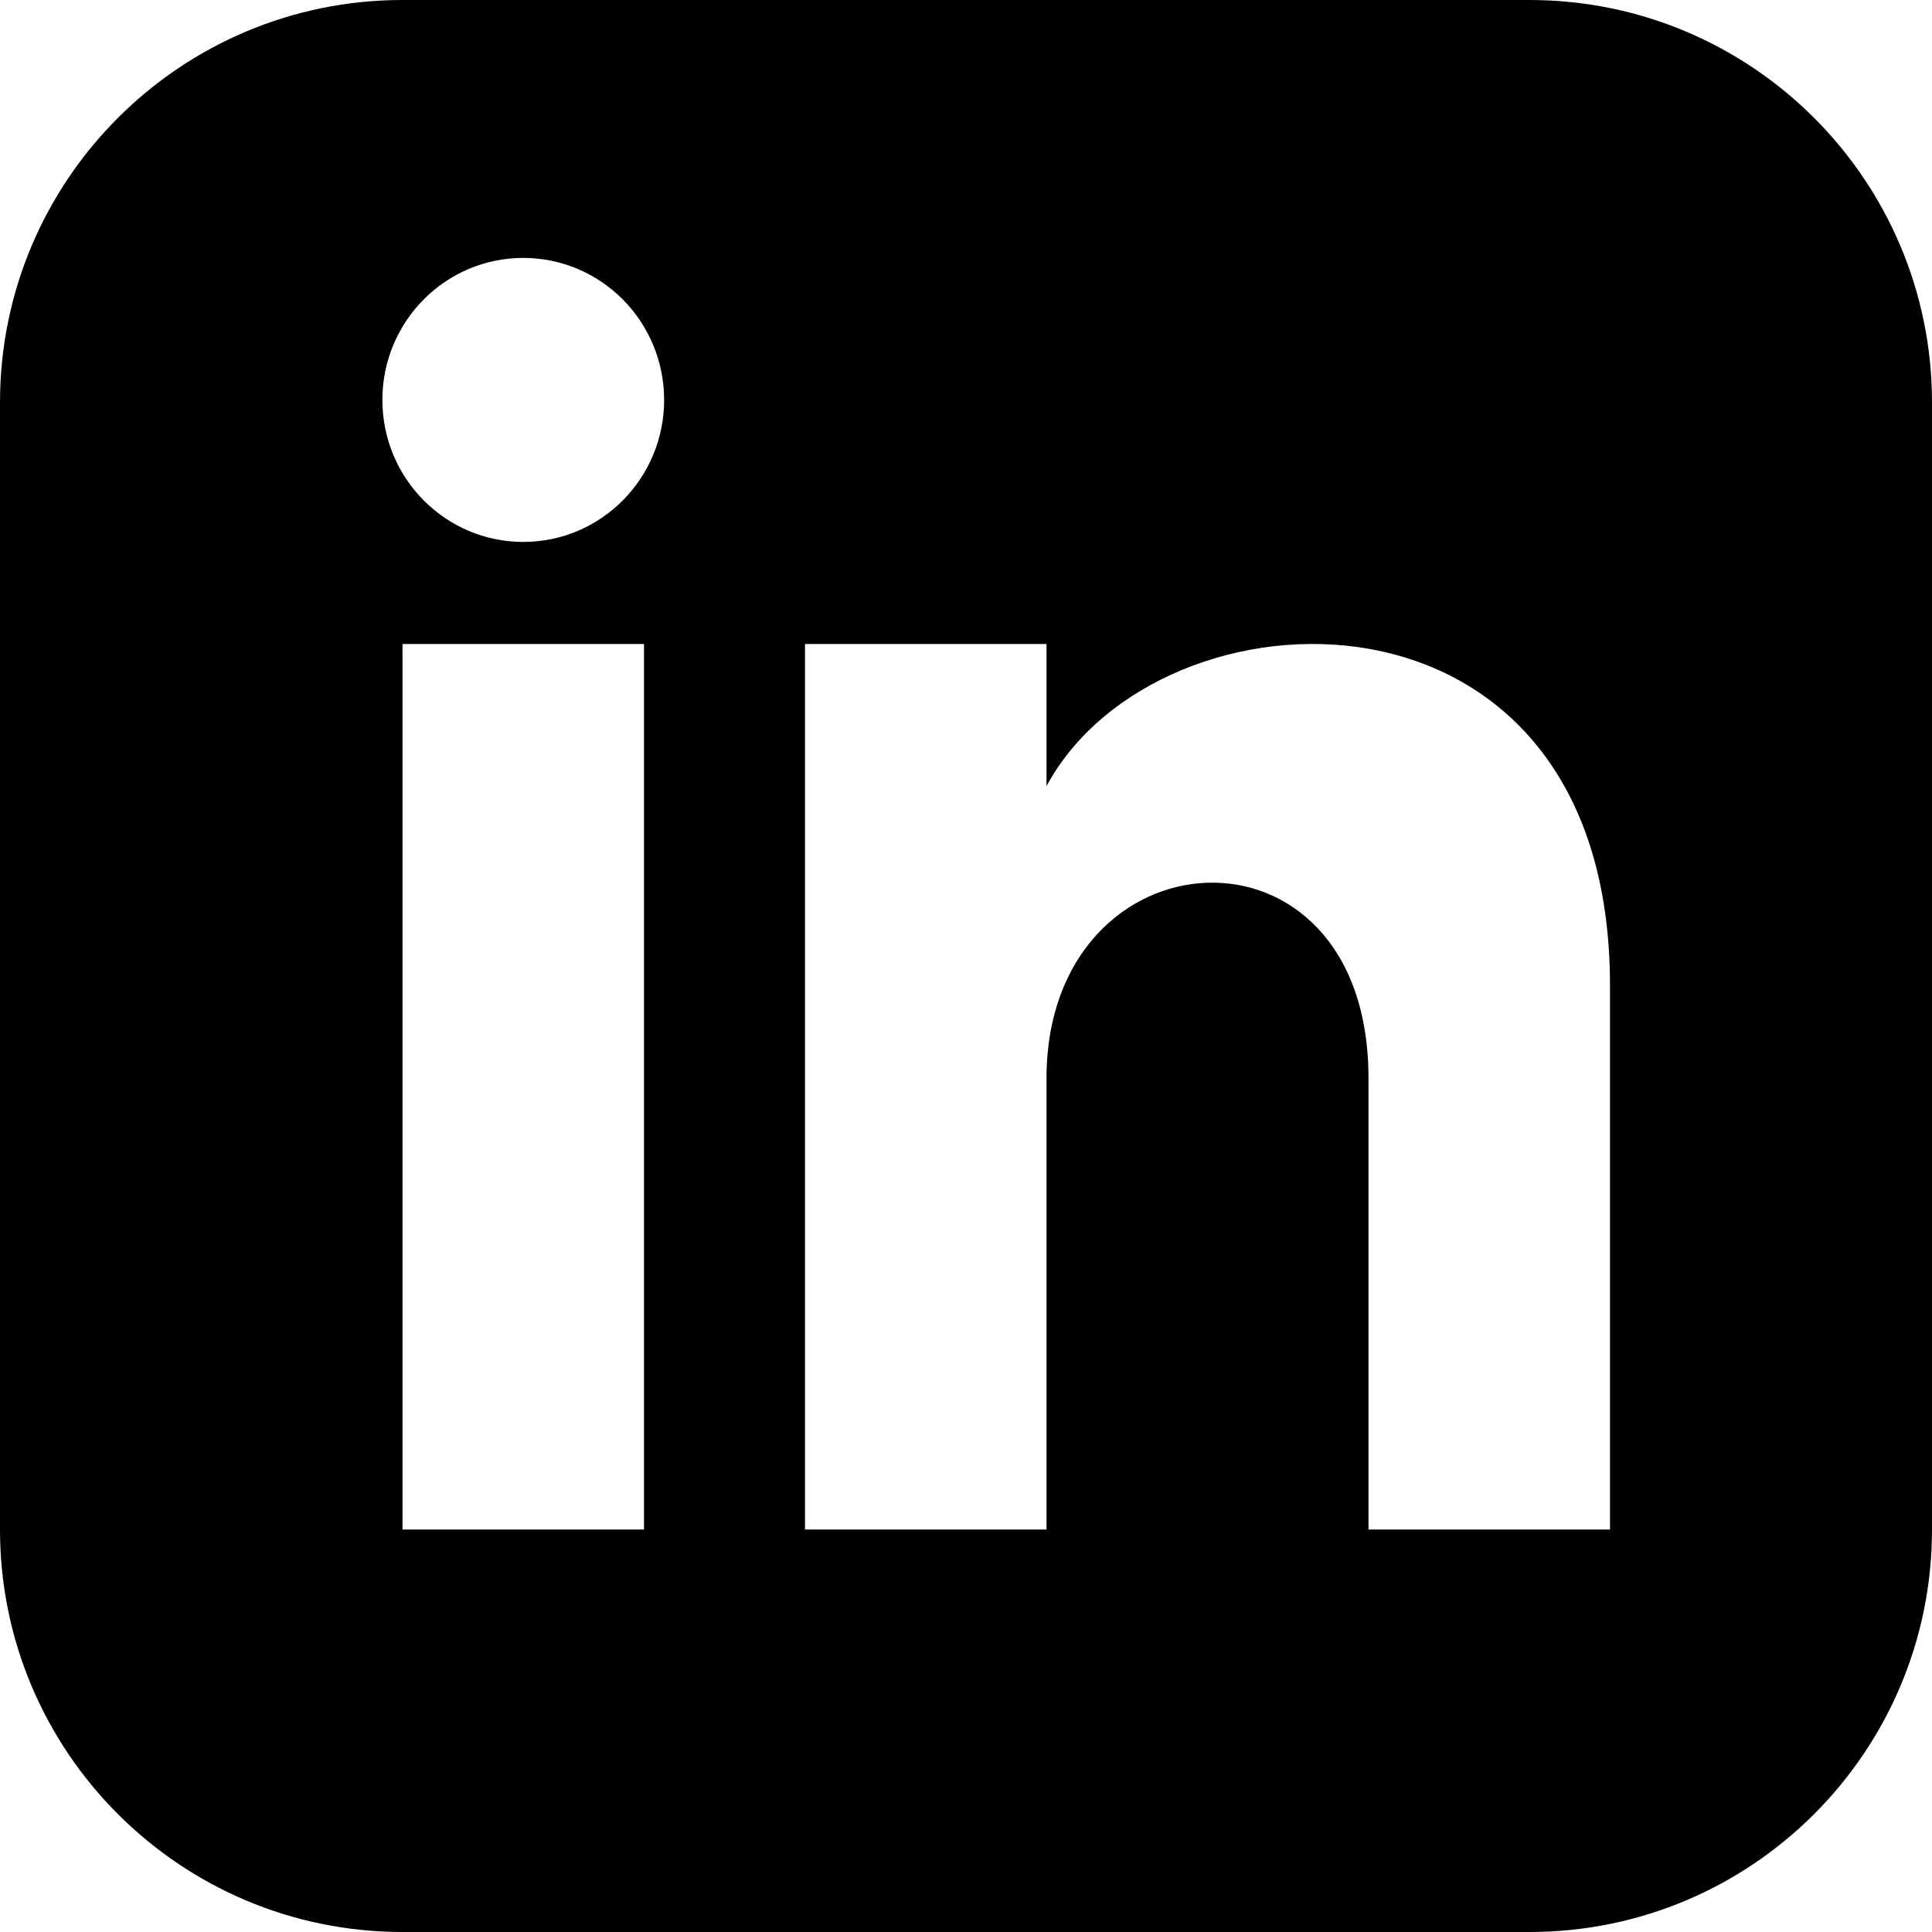
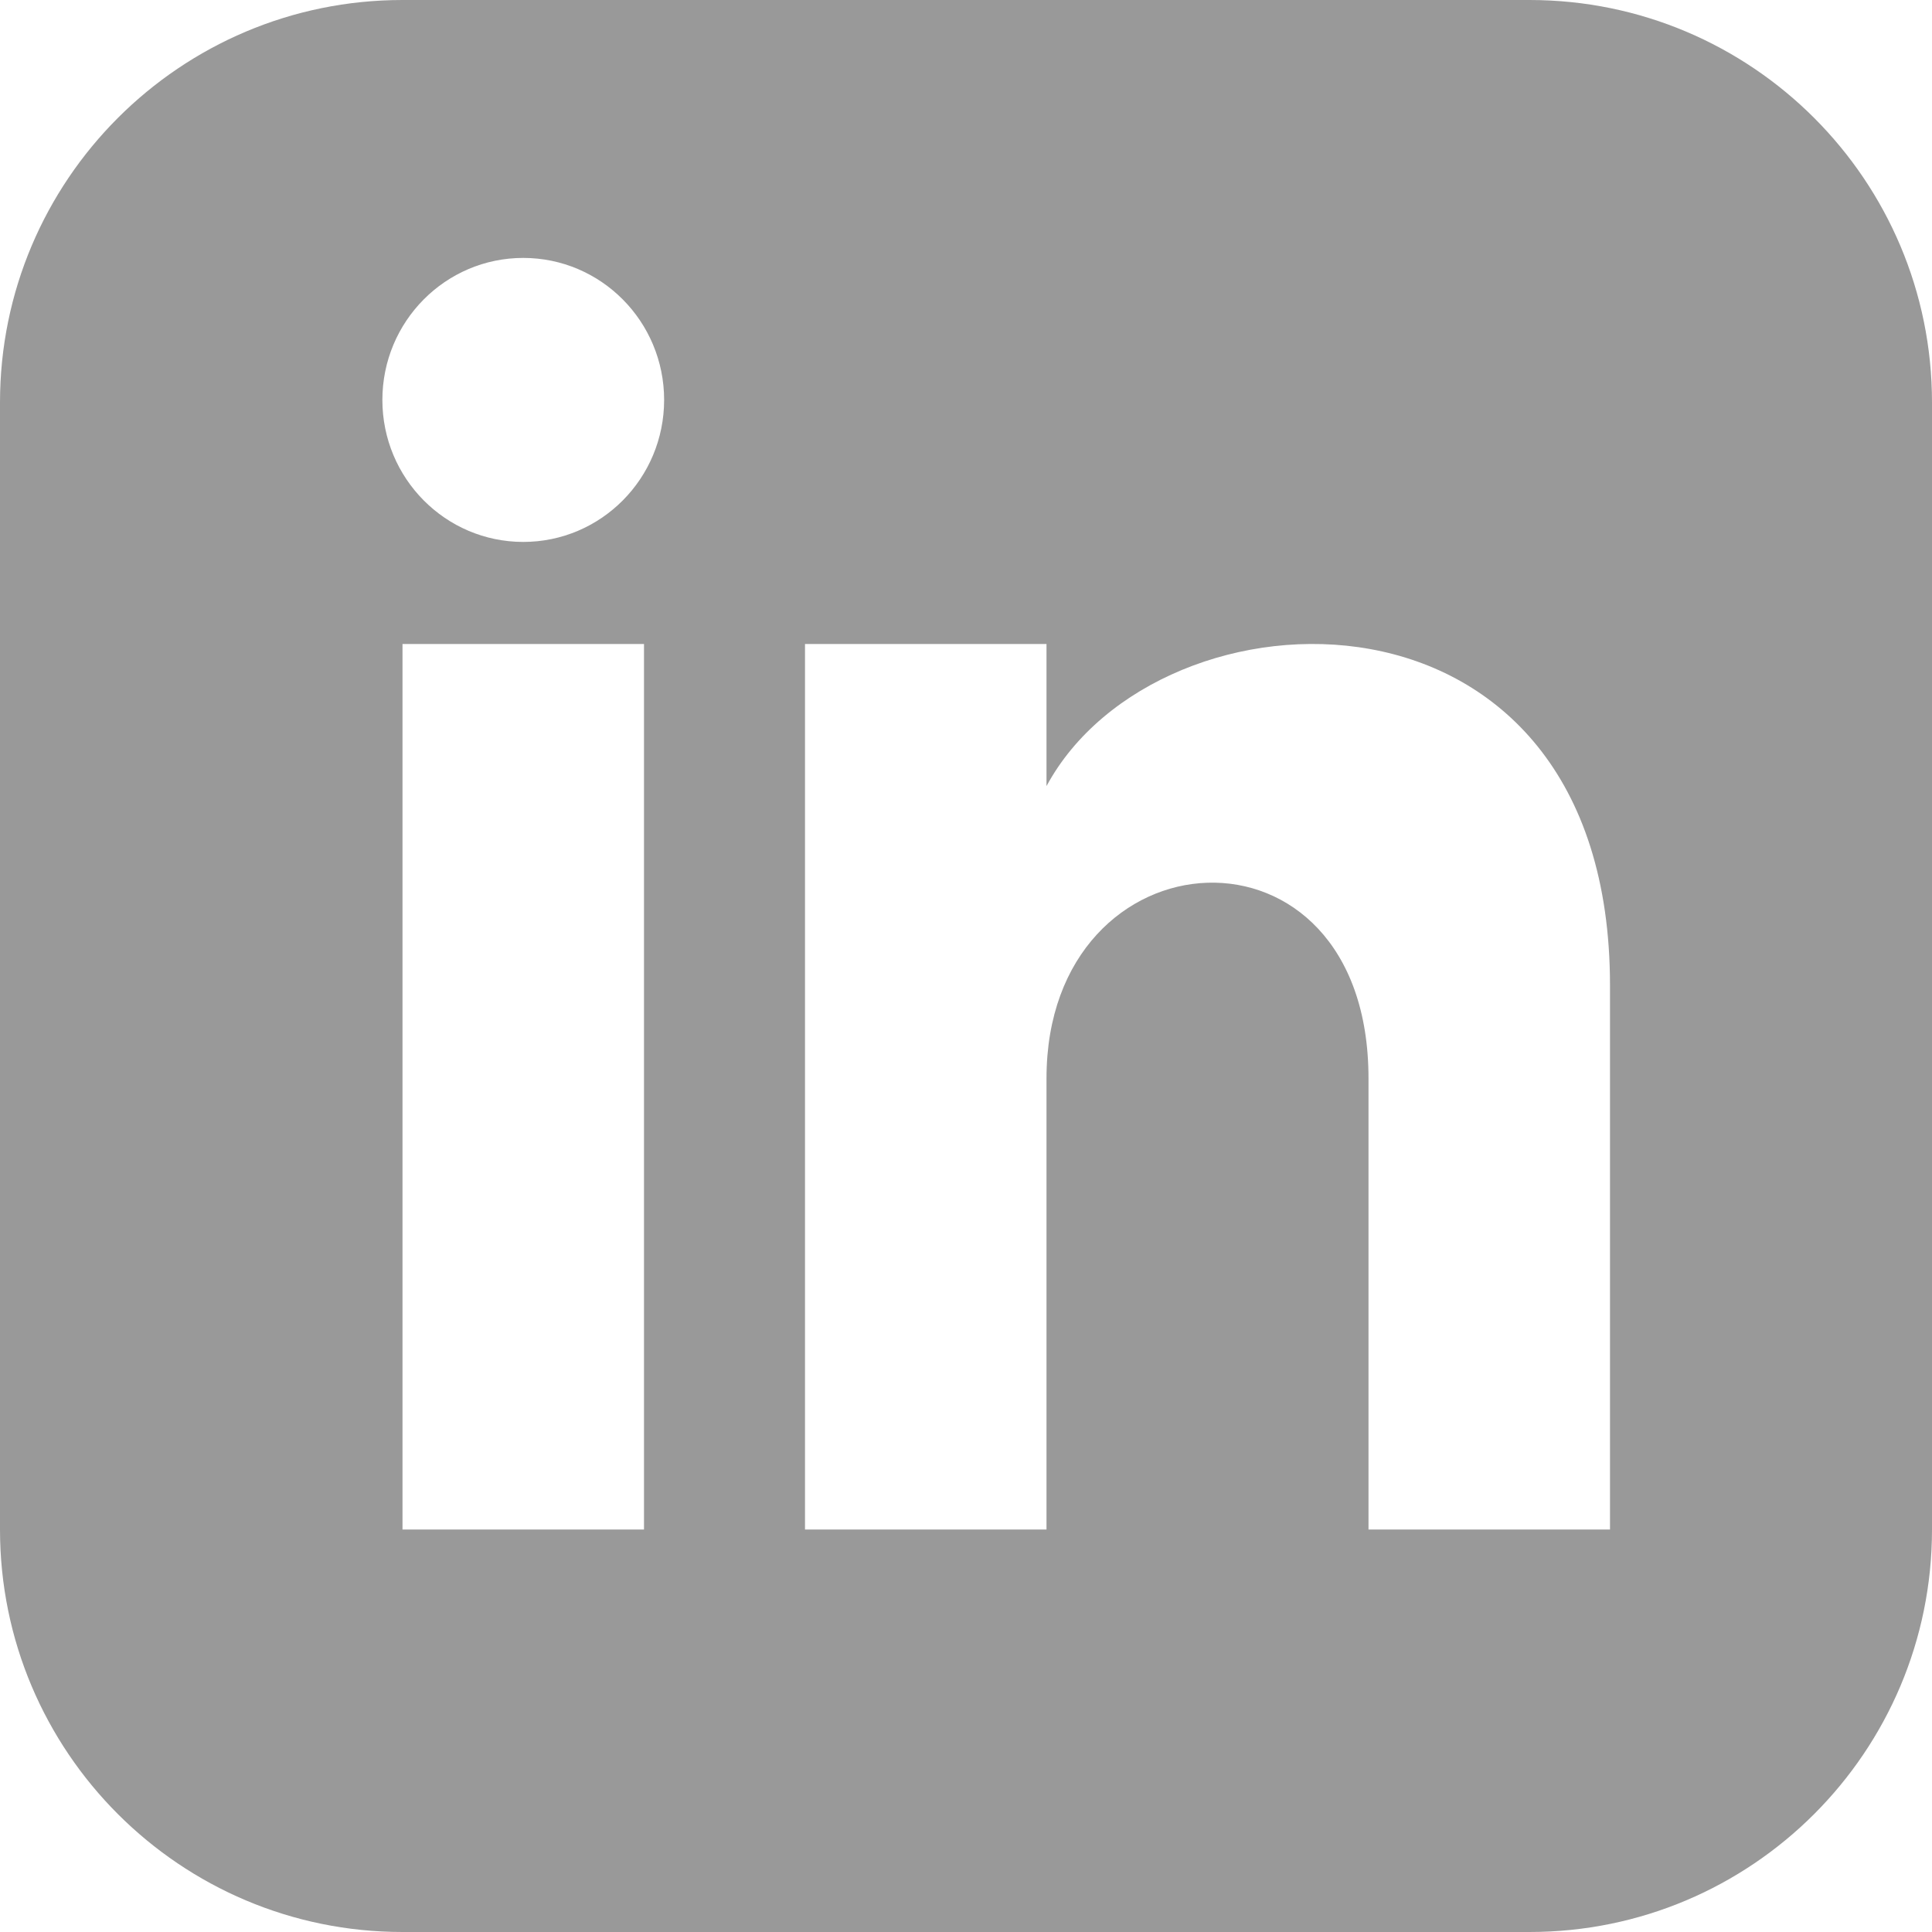
- <svg xmlns="http://www.w3.org/2000/svg" width="24" height="24" viewBox="0 0 24 24">
-   <path d="M19 0h-14c-2.761 0-5 2.239-5 5v14c0 2.761 2.239 5 5 5h14c2.762 0 5-2.239 5-5v-14c0-2.761-2.238-5-5-5zm-11 19h-3v-11h3v11zm-1.5-12.268c-.966 0-1.75-.79-1.75-1.764s.784-1.764 1.75-1.764 1.75.79 1.75 1.764-.783 1.764-1.75 1.764zm13.5 12.268h-3v-5.604c0-3.368-4-3.113-4 0v5.604h-3v-11h3v1.765c1.396-2.586 7-2.777 7 2.476v6.759z" />
+ <svg xmlns="http://www.w3.org/2000/svg" id="svg4" version="1.1" viewBox="0 0 24 24" height="24" width="24">
+   <defs id="defs8" />
+   <path style="fill:#999999;fill-opacity:1" id="path2" d="M19 0h-14c-2.761 0-5 2.239-5 5v14c0 2.761 2.239 5 5 5h14c2.762 0 5-2.239 5-5v-14c0-2.761-2.238-5-5-5zm-11 19h-3v-11h3v11zm-1.5-12.268c-.966 0-1.75-.79-1.75-1.764s.784-1.764 1.75-1.764 1.75.79 1.75 1.764-.783 1.764-1.75 1.764zm13.5 12.268h-3v-5.604c0-3.368-4-3.113-4 0v5.604h-3v-11h3v1.765c1.396-2.586 7-2.777 7 2.476v6.759z" />
</svg>
